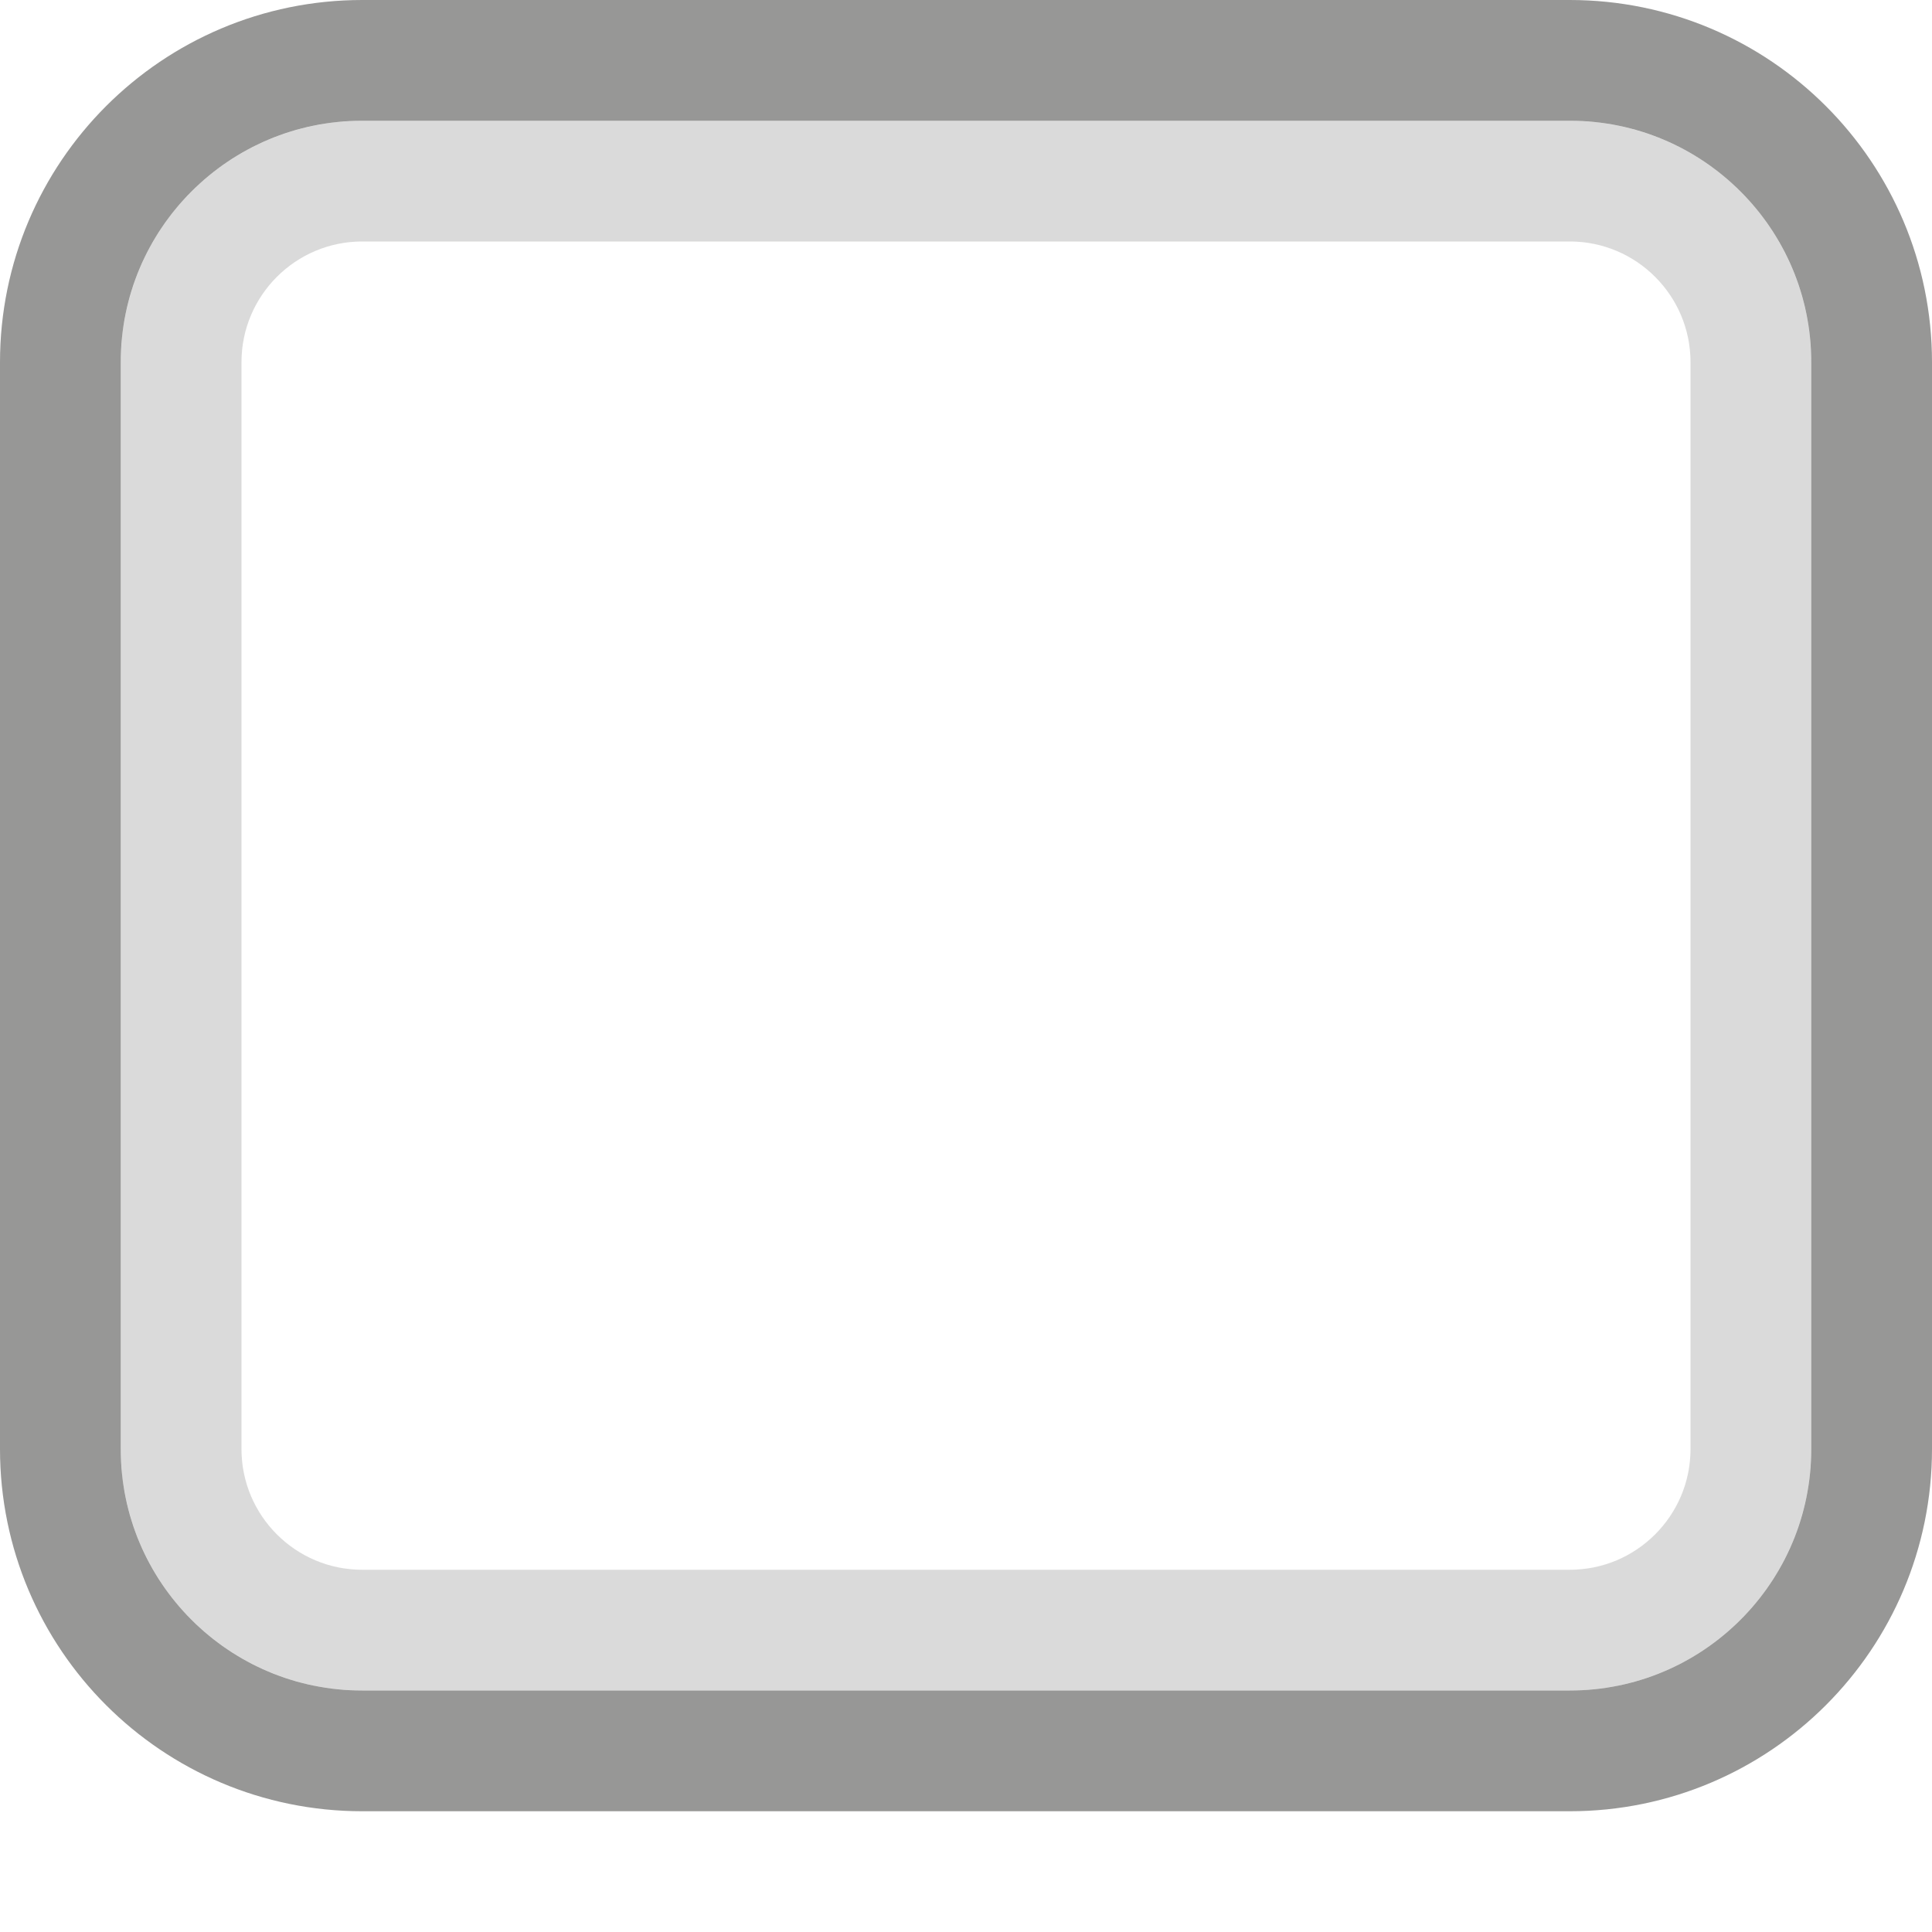
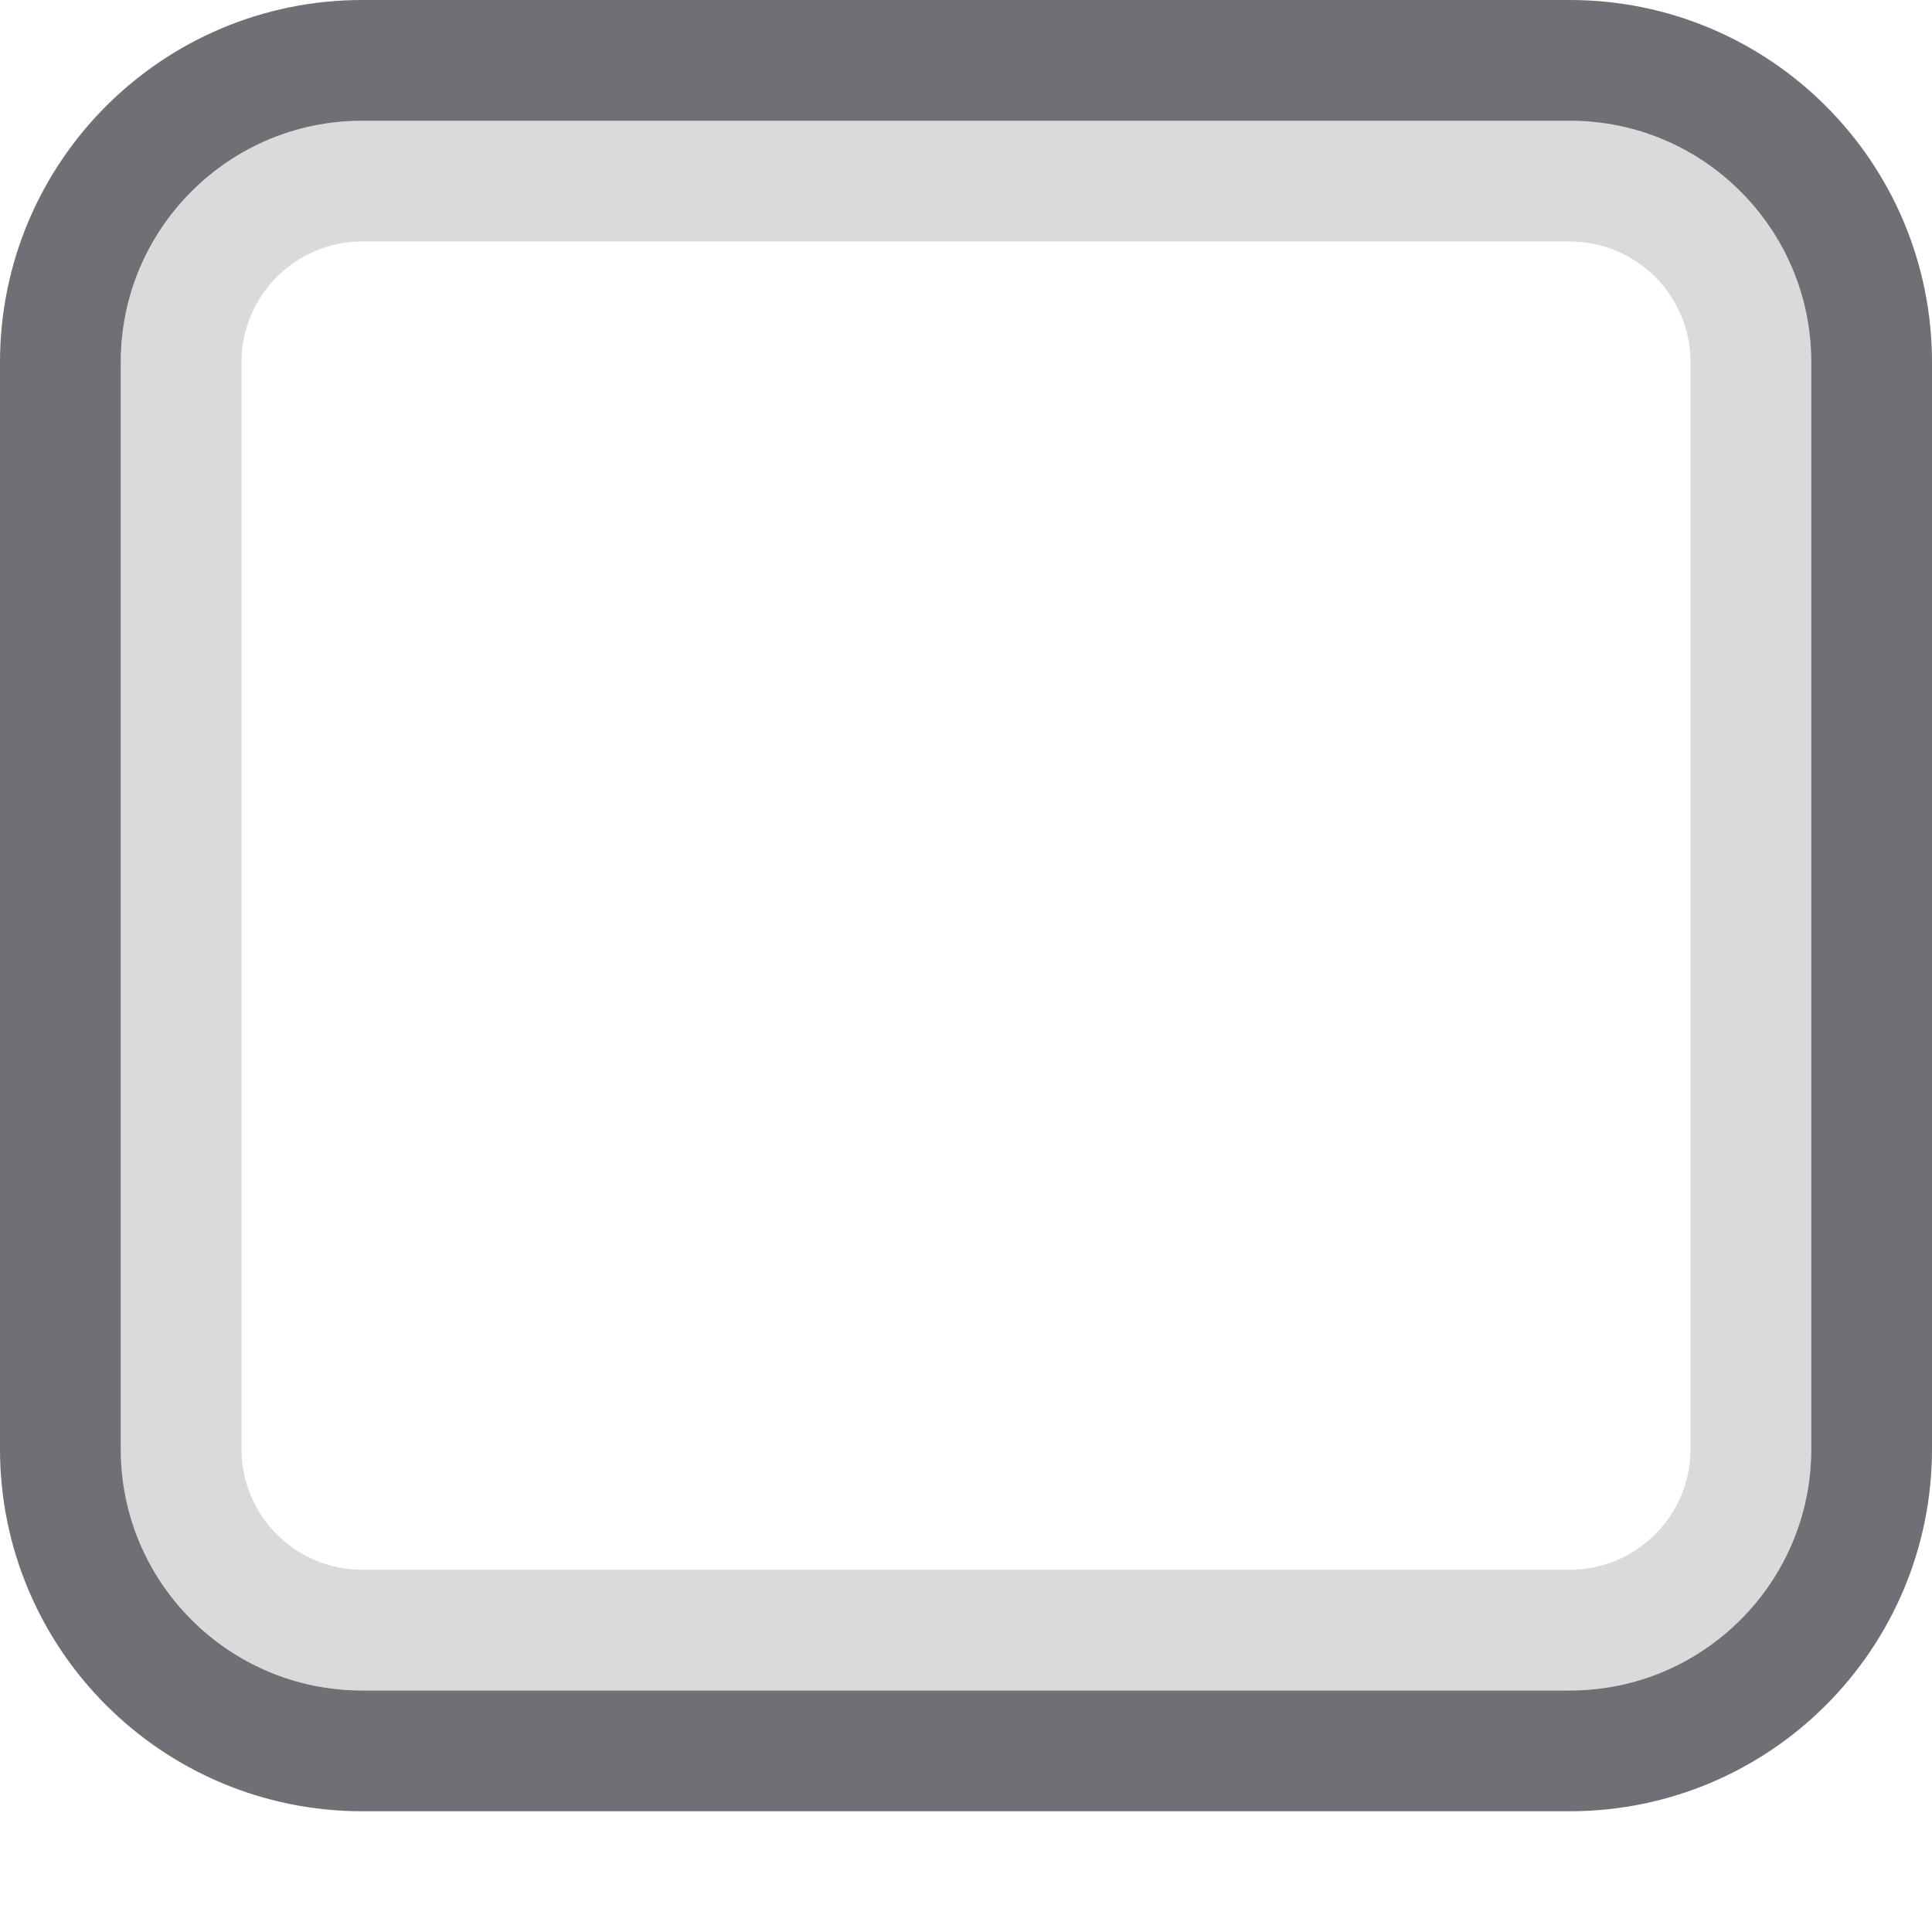
<svg xmlns="http://www.w3.org/2000/svg" width="16px" height="16px" id="svg33222" version="1.1">
  <defs id="defs33224">
    <linearGradient id="linearGradient3837">
      <stop style="stop-color:#ffffff;stop-opacity:1;" offset="0" id="stop3839" />
      <stop style="stop-color:#ffffff;stop-opacity:0;" offset="1" id="stop3841" />
    </linearGradient>
  </defs>
  <g id="layer1">
-     <rect ry="2.5" rx="2.5" y="0.5" x="0.5" height="14" width="15" id="rect17861" style="color:#000000;fill:none;stroke:#979796;stroke-width:1;stroke-miterlimit:4;stroke-opacity:1;stroke-dasharray:none;marker:none;visibility:visible;display:inline;overflow:visible;enable-background:accumulate" />
+     <rect ry="2.5" rx="2.5" y="0.5" x="0.5" height="14" width="15" id="rect17861" style="color:#000000;fill:none;stroke:#6f7075;stroke-width:1;stroke-miterlimit:4;stroke-opacity:1;stroke-dasharray:none;marker:none;visibility:visible;display:inline;overflow:visible;enable-background:accumulate" />
    <rect ry="1.5" rx="1.5" y="1.5" x="1.5" height="12" width="13" id="rect17861-6" style="color:#000000;fill:none;stroke:#6d6d6b;stroke-width:1;stroke-miterlimit:4;stroke-opacity:1;stroke-dasharray:none;marker:none;visibility:visible;display:inline;overflow:visible;enable-background:accumulate;opacity:0.25" />
  </g>
</svg>
